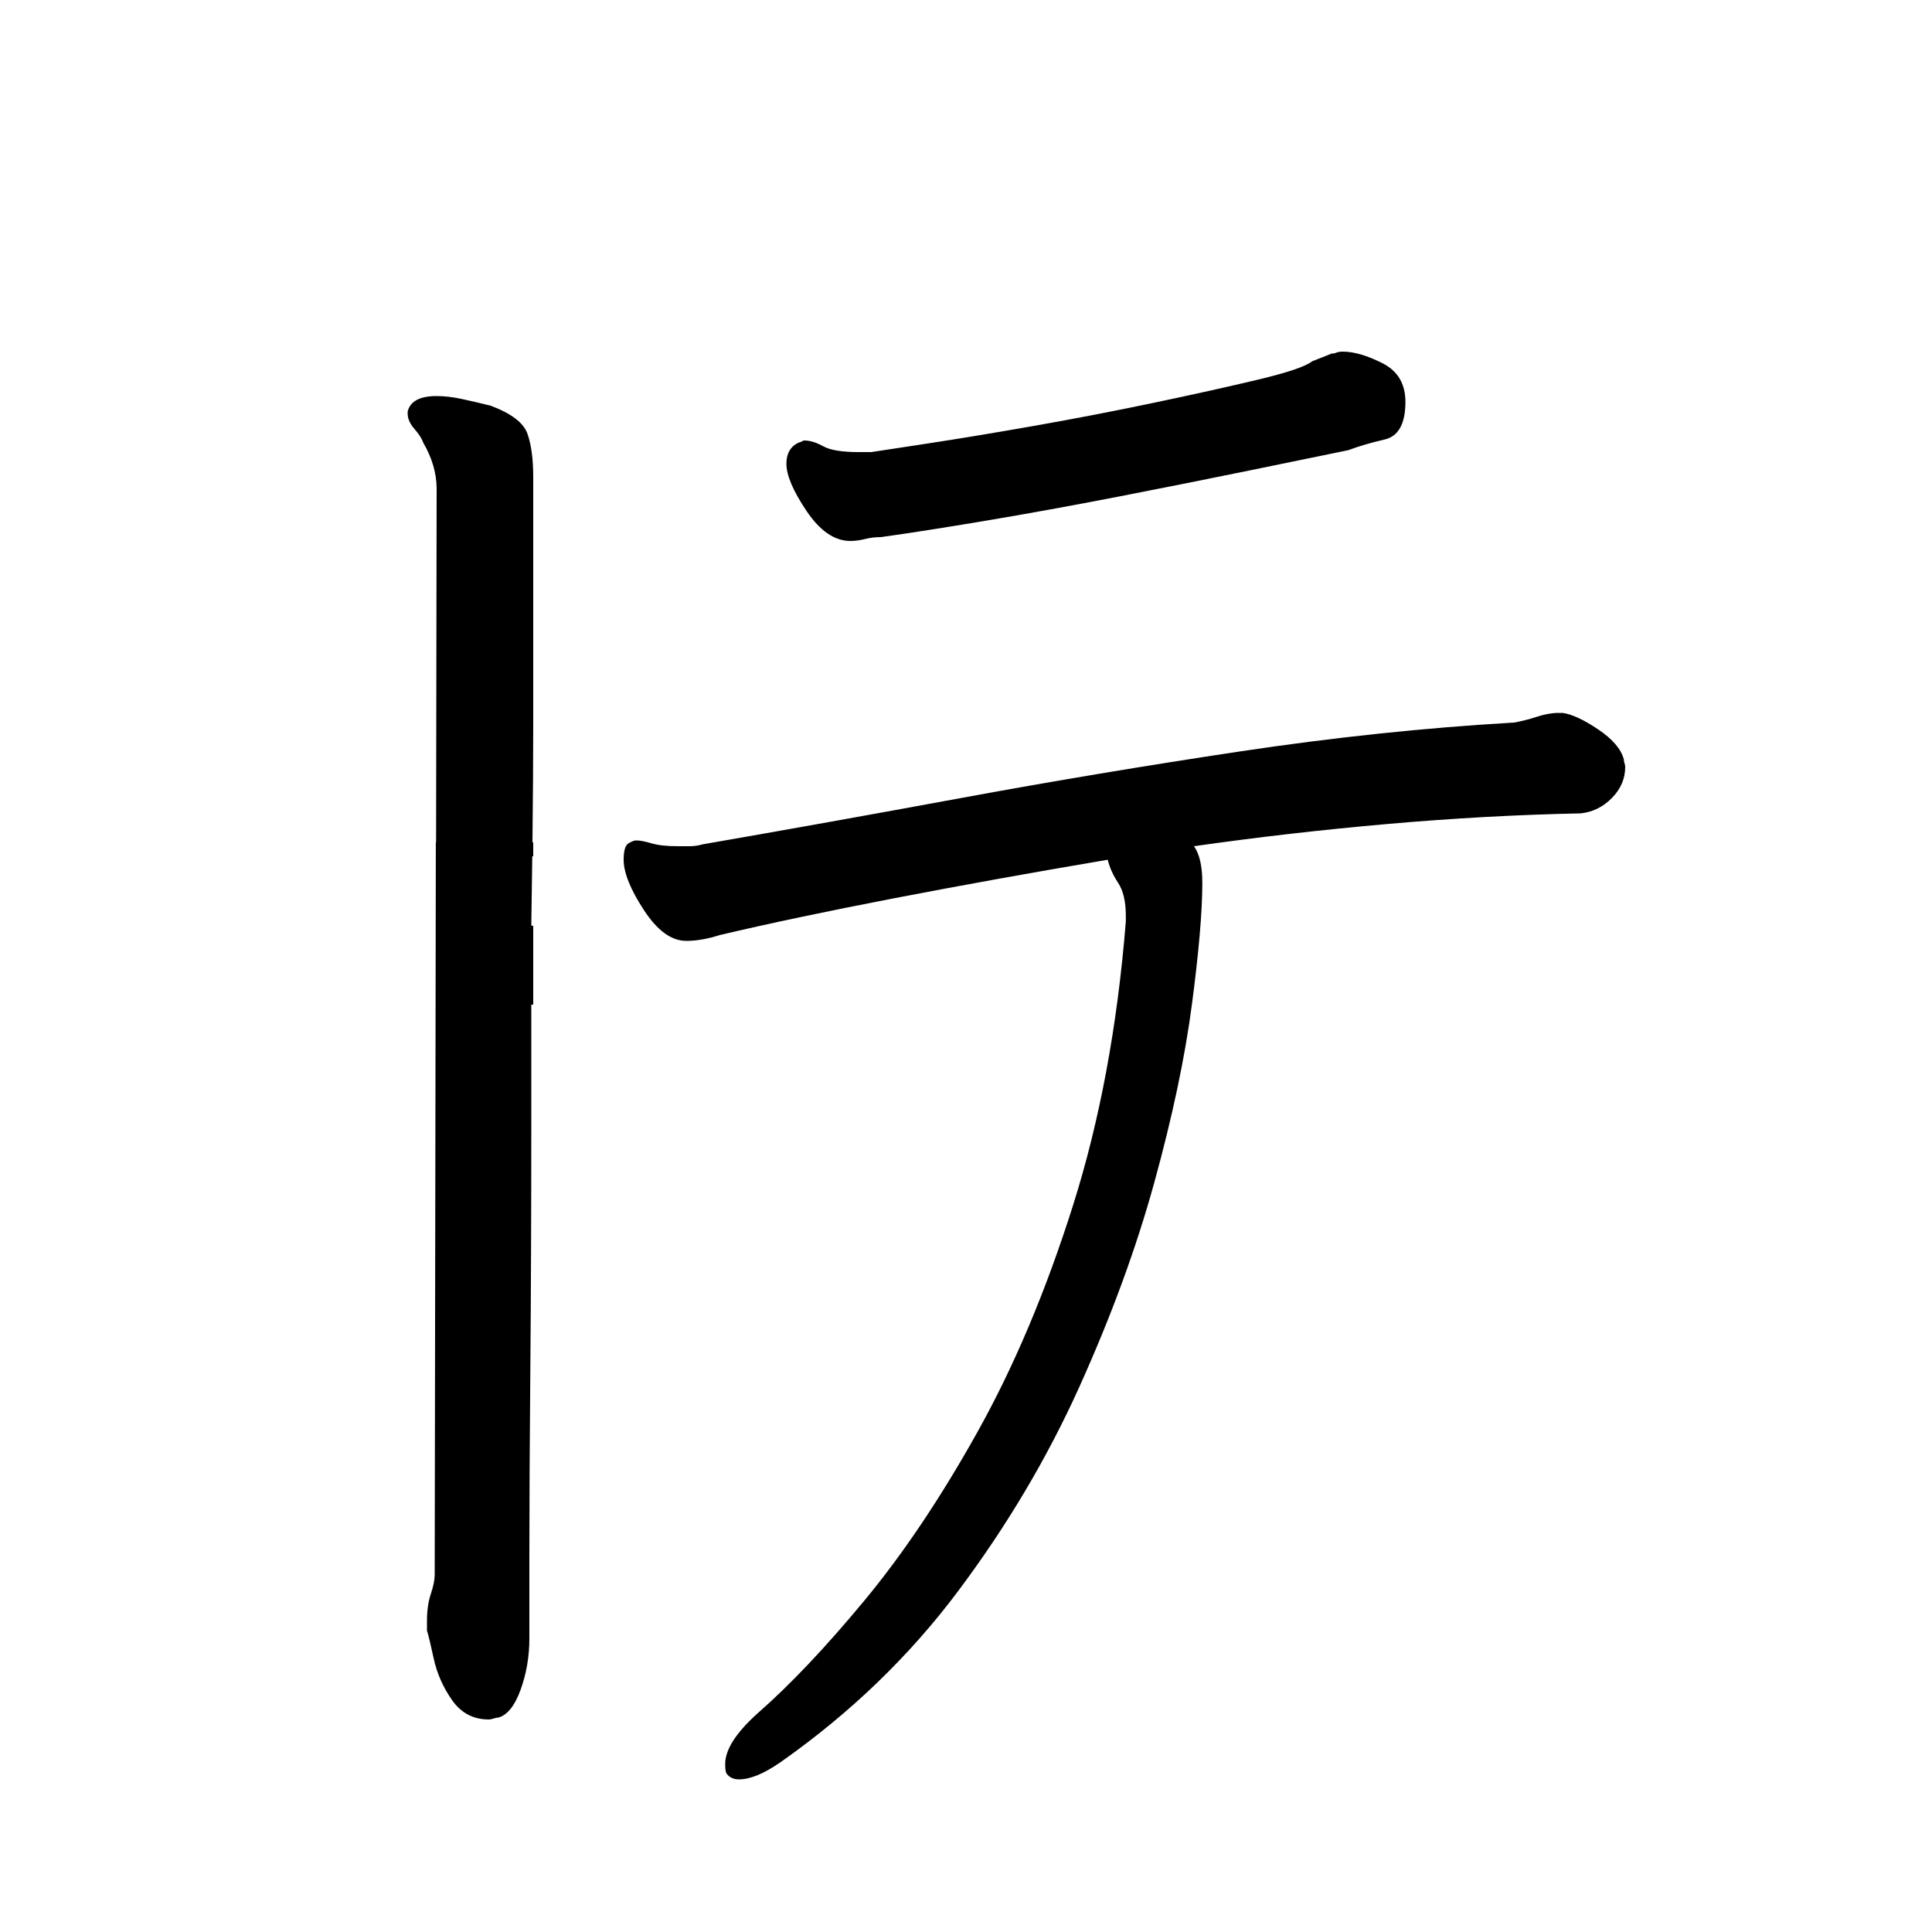
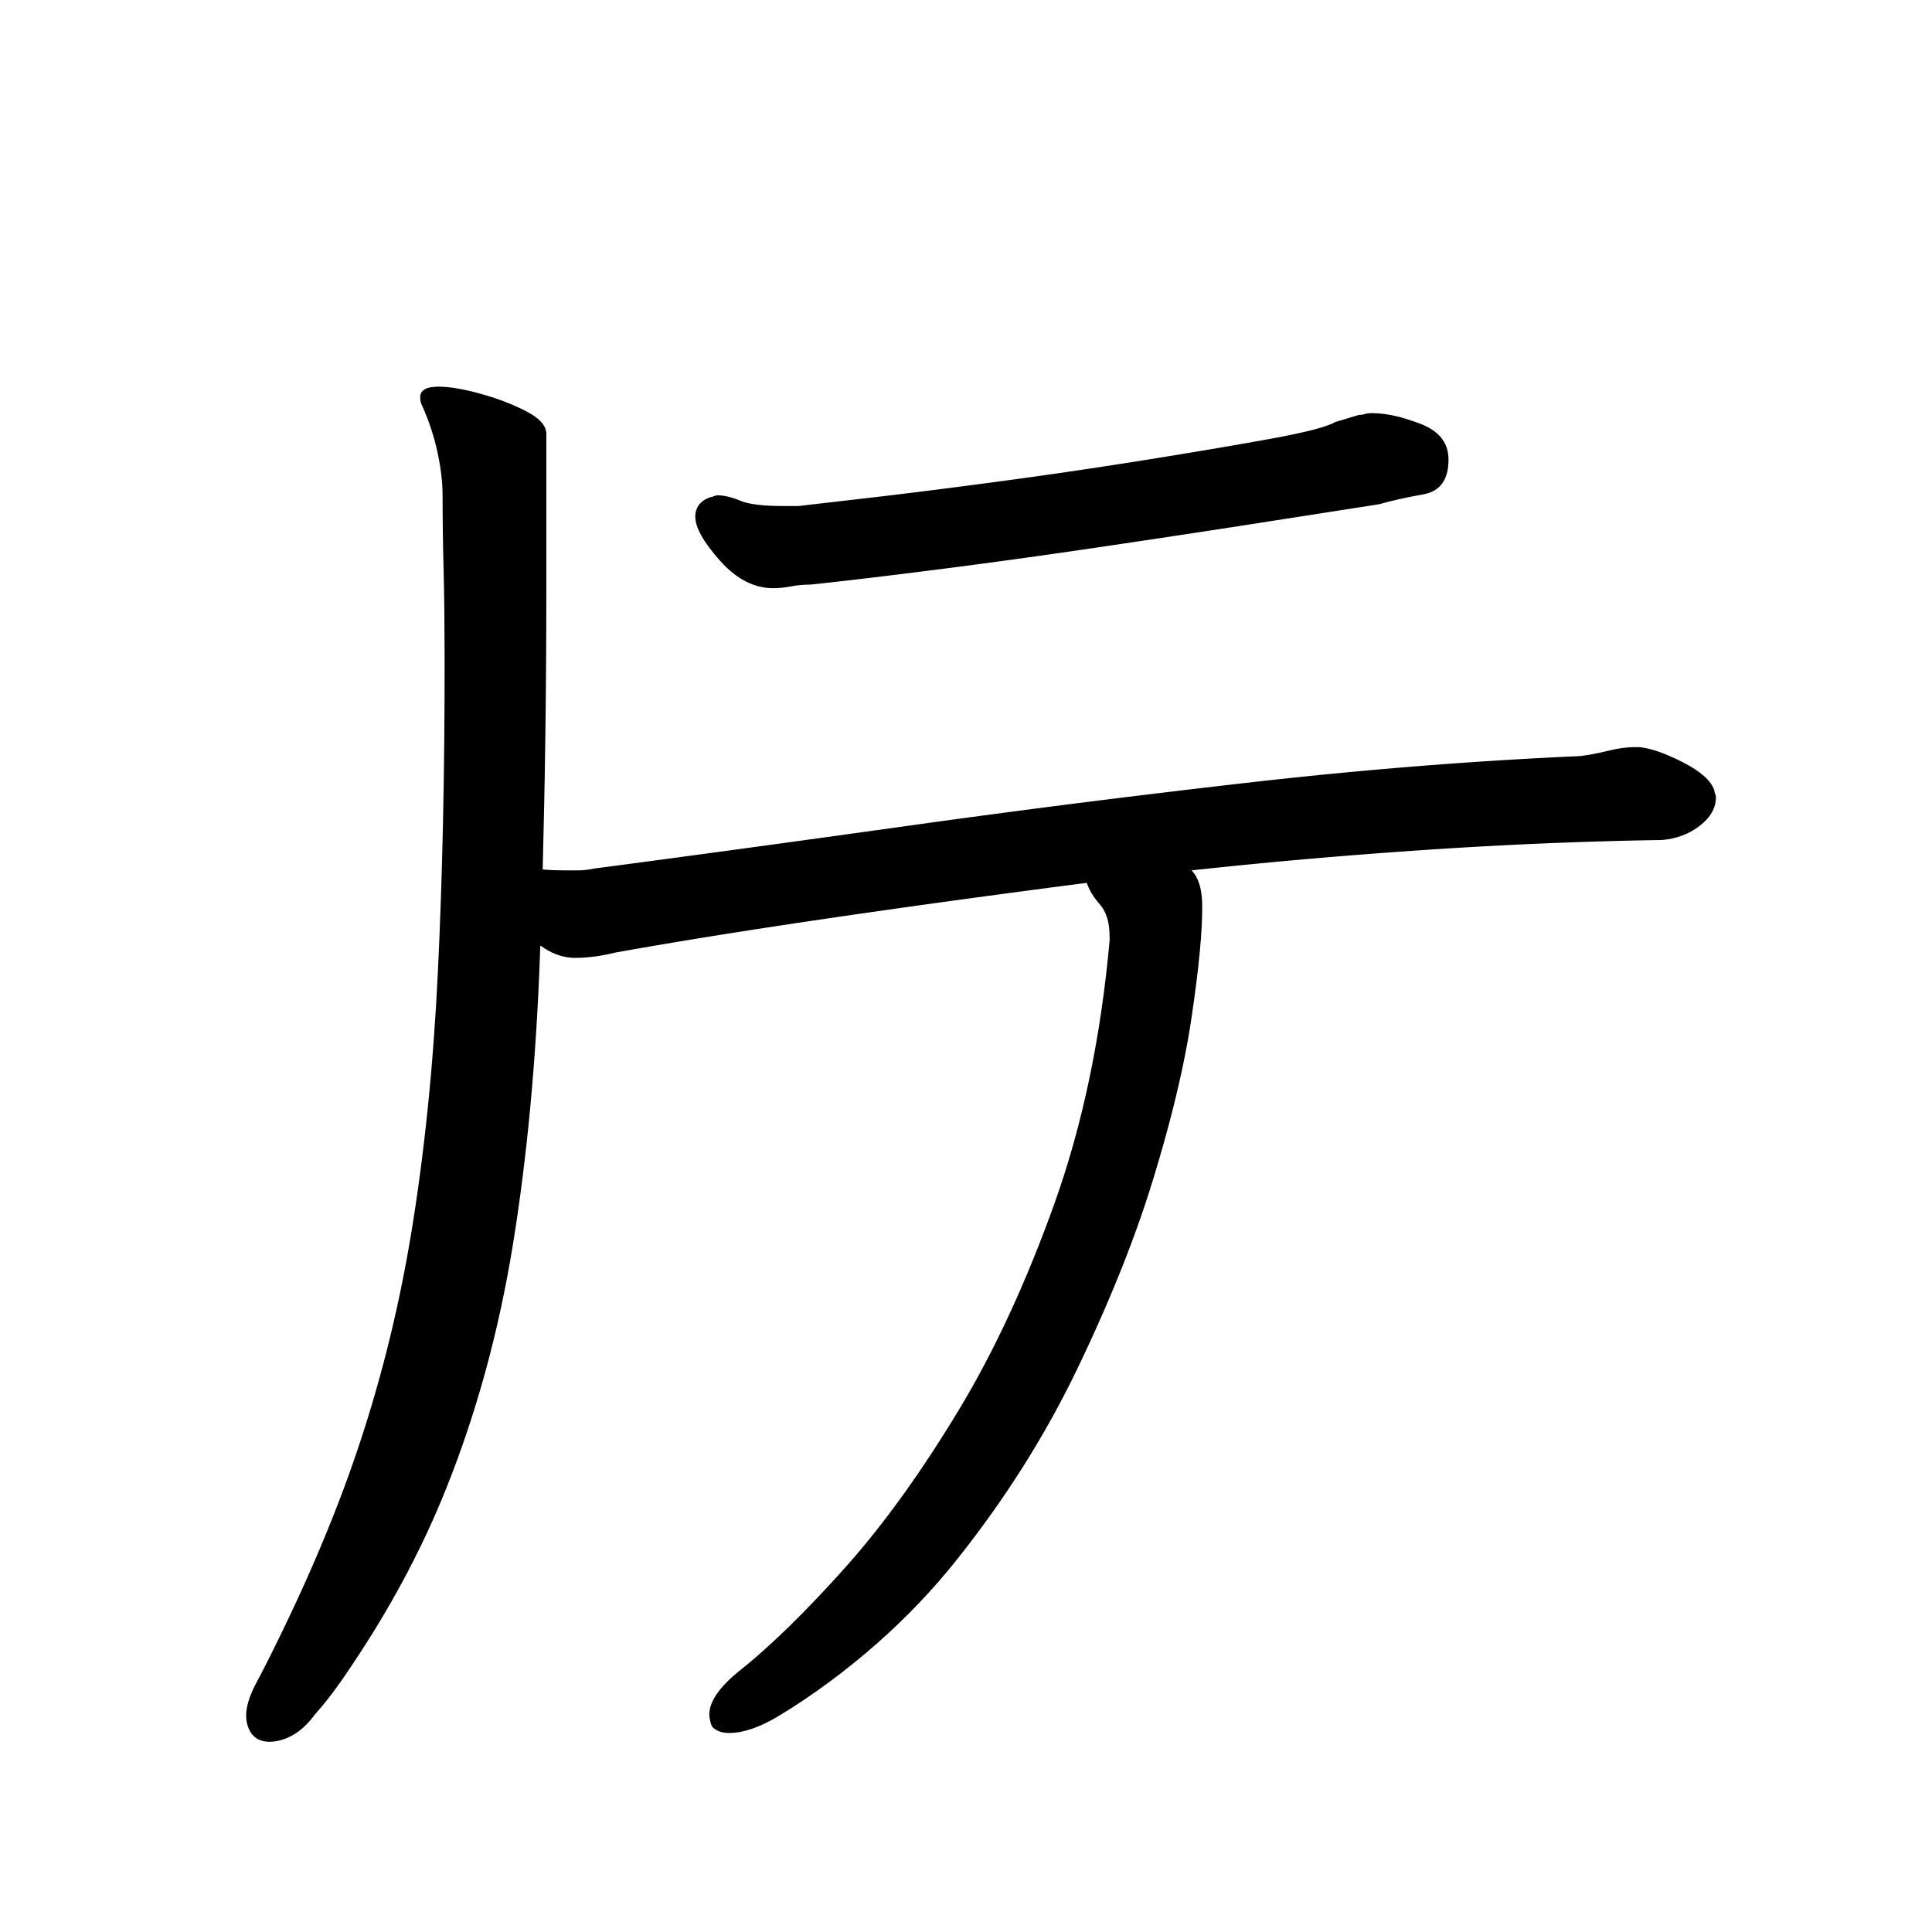
<svg xmlns="http://www.w3.org/2000/svg" viewBox="0 0 1000 1000">
-   <path d="M808.8 369.0H806.64Q801.6 369.0 795.48 371.0Q789.36 373.0 783.6 374.0Q714.48 378.0 641.4 389.0Q568.32 400.0 497.76 413.0Q427.2 426.0 363.84 437.0Q360.24 438.0 357.0 438.0H350.88Q342.24 438.0 337.2 436.5Q332.16 435.0 329.28 435.0Q327.84 435.0 325.32 436.5Q322.8 438.0 322.8 445.0Q322.8 455.0 333.24 471.0Q343.68 487.0 355.2 487.0Q363.12 487.0 372.48 484.0Q410.64 475.0 462.48 465.0Q514.32 455.0 573.36 445.0Q574.8 451.0 578.76 457.0Q582.72 463.0 582.72 474.0V477.0Q576.24 558.0 555.36 624.0Q534.48 690.0 506.04 741.0Q477.6 792.0 447.36 828.5Q417.12 865.0 391.92 887.0Q375.36 902.0 375.36 913.0Q375.36 917.0 376.08 918.0Q378.24 921.0 382.56 921.0Q391.2 921.0 404.16 912.0Q458.16 874.0 495.96 823.5Q533.76 773.0 558.6 718.0Q583.44 663.0 597.48 612.0Q611.52 561.0 616.92 520.0Q622.32 479.0 622.32 457.0Q622.32 444.0 618.0 438.0Q666.96 431.0 718.08 426.5Q769.2 422.0 818.16 421.0Q827.52 420.0 834.36 413.0Q841.2 406.0 841.2 397.0Q841.2 396.0 840.84 395.0Q840.48 394.0 840.48 393.0Q838.32 385.0 827.16 377.5Q816.0 370.0 808.8 369.0ZM276.0 520.0V479.251Q275.495 479.124 275.0 479.0Q275.3 460.126 275.509 443.13Q275.772 443.198 276.0 443.256V436.0H275.595Q276.0 400.744 276.0 374.0V247.0Q276.0 233.0 273.0 224.5Q270.0 216.0 254.0 210.0Q246.0 208.0 239.0 206.5Q232.0 205.0 226.0 205.0Q213.0 205.0 211.0 213.0V214.0Q211.0 218.0 214.5 222.0Q218.0 226.0 219.0 229.0Q226.0 241.0 226.0 253.0L225.716 436.0H225.588L225.0 815.0Q225.0 819.0 223.0 825.0Q221.0 831.0 221.0 839.0V844.0Q222.0 847.0 224.5 858.5Q227.0 870.0 234.0 880.0Q241.0 890.0 253.0 890.0Q254.0 890.0 255.5 889.5Q257.0 889.0 258.0 889.0Q265.0 887.0 269.5 874.5Q274.0 862.0 274.0 848.0V805.0Q274.0 767.0 274.5 708.5Q275.0 650.0 275.0 580.5V520.0ZM689.28 183.0 679.2 187.0Q674.16 191.0 651.12 196.5Q628.08 202.0 597.12 208.5Q566.16 215.0 534.84 220.5Q503.52 226.0 480.48 229.5Q457.44 233.0 450.96 234.0H444.48Q431.52 234.0 426.12 231.0Q420.72 228.0 416.4 228.0Q415.68 228.0 414.96 228.5Q414.24 229.0 413.52 229.0Q407.04 232.0 407.04 240.0Q407.04 249.0 417.48 264.5Q427.92 280.0 440.16 280.0Q443.76 280.0 447.72 279.0Q451.68 278.0 456.0 278.0Q477.6 275.0 510.36 269.5Q543.12 264.0 579.12 257.0Q615.12 250.0 646.8 243.5Q678.48 237.0 697.92 233.0Q705.84 230.0 716.64 227.5Q727.44 225.0 727.44 208.0Q727.44 194.0 715.56 188.0Q703.68 182.0 695.04 182.0Q692.88 182.0 691.8 182.5Q690.72 183.0 689.28 183.0Z" />
+   <path d="M282.779 305.12V224.573C282.779 220.35 279.269 216.428 272.249 212.808C265.229 209.188 257.332 206.171 248.557 203.758C239.782 201.344 232.586 200.138 226.97 200.138Q217.493 200.138 217.493 205.568C217.493 207.378 217.844 208.886 218.546 210.093C222.056 217.936 224.689 225.931 226.444 234.076C228.199 242.221 229.076 249.612 229.076 256.249C229.076 268.316 229.252 281.137 229.603 294.712C229.954 308.287 230.095 322.918 230.12 338.605C230.22 399.543 229.006 454.447 226.637 503.318C224.268 552.189 219.617 597.289 212.792 638.618C205.968 679.947 195.874 719.466 182.729 757.175C176.156 776.03 168.555 795.073 160.057 814.304C155.808 823.92 151.33 833.583 146.629 843.293C141.928 853.003 137.152 862.76 131.874 872.565C127.932 880.408 126.503 887.045 127.979 892.475C128.799 895.492 130.144 897.754 132.112 899.263C134.079 900.771 136.412 901.525 139.571 901.525C141.326 901.525 143.213 901.261 145.231 900.733C147.249 900.205 149.086 899.413 151.097 898.358C155.119 896.246 159.269 892.475 163.313 887.045C171.794 877.542 178.152 867.992 184.497 858.395C190.843 848.799 196.787 839.154 202.33 829.463C213.416 810.081 222.904 790.51 230.832 770.75C246.688 731.231 258.208 688.997 265.506 644.048C272.804 599.099 277.531 548.871 279.528 493.363C279.575 492.043 279.622 490.719 279.669 489.391Q281.774 490.93 283.906 492.098Q287.279 493.947 290.718 494.872Q294.157 495.796 297.661 495.796Q300.07 495.796 302.586 495.623Q305.102 495.449 307.724 495.103Q310.346 494.756 313.074 494.236Q315.803 493.716 318.638 493.023Q321.531 492.503 324.489 491.979Q327.446 491.456 330.469 490.928Q333.492 490.401 336.58 489.87Q339.668 489.34 342.822 488.805Q345.975 488.271 349.193 487.733Q352.411 487.195 355.694 486.653Q358.977 486.111 362.326 485.566Q365.674 485.021 369.087 484.472Q372.501 483.923 375.979 483.371Q379.457 482.818 383.001 482.262Q386.544 481.706 390.153 481.146Q393.761 480.586 397.435 480.023Q401.108 479.46 404.847 478.893Q408.585 478.326 412.389 477.755Q416.193 477.185 420.061 476.611Q423.93 476.037 427.864 475.459Q431.797 474.881 435.765 474.303Q439.733 473.725 443.736 473.148Q447.738 472.57 451.775 471.992Q455.811 471.414 459.882 470.837Q463.953 470.259 468.058 469.681Q472.164 469.103 476.303 468.526Q480.443 467.948 484.616 467.37Q488.79 466.792 492.998 466.215Q497.207 465.637 501.449 465.059Q505.692 464.481 509.968 463.903Q514.245 463.326 518.556 462.748Q522.867 462.17 527.213 461.592Q531.558 461.015 535.938 460.437Q538.127 460.148 540.326 459.859Q542.524 459.57 544.731 459.281Q546.938 458.992 549.154 458.704Q551.369 458.415 553.594 458.126Q555.818 457.837 558.05 457.548Q560.283 457.259 562.524 456.97Q563.436 459.743 565.116 462.517Q566.797 465.29 569.245 468.063Q571.694 470.837 572.956 474.765Q574.221 478.694 574.302 483.779L574.347 486.552Q574.14 488.892 573.916 491.218Q573.693 493.545 573.454 495.858Q573.15 498.829 572.819 501.778Q572.634 503.42 572.442 505.055Q571.908 509.626 571.311 514.144Q570.72 518.661 570.065 523.125Q569.415 527.588 568.701 531.997Q567.993 536.406 567.221 540.761Q566.455 545.116 565.624 549.417Q564.799 553.717 563.909 557.964Q563.025 562.21 562.077 566.403Q561.135 570.595 560.127 574.733Q559.126 578.872 558.06 582.956Q557 587.04 555.875 591.07Q554.756 595.1 553.572 599.076Q552.394 603.051 551.151 606.973Q549.913 610.894 548.611 614.762Q547.314 618.629 545.952 622.443Q544.597 626.256 543.208 630.015Q541.825 633.774 540.409 637.479Q539 641.184 537.558 644.835Q536.124 648.485 534.657 652.082Q533.199 655.679 531.708 659.221Q530.225 662.763 528.71 666.252Q527.202 669.74 525.661 673.174Q524.127 676.608 522.56 679.988Q521.001 683.368 519.407 686.694Q517.822 690.02 516.202 693.291Q514.589 696.563 512.941 699.78Q511.301 702.998 509.626 706.161Q507.958 709.324 506.255 712.433Q504.559 715.542 502.827 718.597Q501.102 721.652 499.341 724.653Q497.586 727.654 495.796 730.6Q494.011 733.547 492.218 736.441Q490.431 739.336 488.635 742.177Q486.845 745.019 485.045 747.809Q483.251 750.598 481.448 753.336Q479.65 756.073 477.842 758.758Q476.039 761.442 474.226 764.075Q472.419 766.707 470.6 769.287Q468.787 771.867 466.963 774.395Q465.144 776.923 463.314 779.398Q461.489 781.874 459.653 784.297Q457.821 786.72 455.978 789.09Q454.139 791.461 452.287 793.779Q450.441 796.098 448.581 798.363Q446.725 800.629 444.856 802.843Q442.991 805.057 441.112 807.218Q439.238 809.379 437.349 811.488Q435.463 813.597 433.596 815.653Q431.732 817.71 429.885 819.714Q428.042 821.718 426.216 823.67Q424.393 825.621 422.587 827.521Q418.984 831.32 415.445 834.909Q411.917 838.498 408.451 841.878Q404.994 845.258 401.596 848.429Q398.207 851.599 394.874 854.56Q391.549 857.521 388.277 860.273Q385.013 863.025 381.8 865.567Q379.707 867.3 377.917 868.976Q376.134 870.651 374.656 872.269Q371.697 875.504 369.915 878.509Q368.123 881.513 367.512 884.286Q366.857 887.06 367.361 889.602Q368.034 893.3 369.072 894.224Q372.182 896.997 377.439 896.997Q380.067 896.997 382.935 896.477Q385.801 895.957 388.906 894.917Q392.009 893.877 395.347 892.317Q398.678 890.757 402.226 888.677Q405.886 886.482 409.423 884.241Q412.93 882.001 416.333 879.715Q419.731 877.429 423.03 875.098Q426.315 872.767 429.511 870.391Q432.716 868.015 435.842 865.594Q438.973 863.173 442.022 860.706Q445.076 858.24 448.048 855.728Q451.026 853.217 453.923 850.66Q456.825 848.104 459.646 845.502Q462.474 842.9 465.22 840.253Q467.973 837.606 470.645 834.914Q473.324 832.222 475.923 829.485Q478.529 826.748 481.056 823.966Q483.589 821.183 486.043 818.356Q488.505 815.529 490.888 812.656Q493.278 809.783 495.591 806.866Q497.91 803.948 500.173 801.014Q502.444 798.08 504.658 795.13Q506.88 792.18 509.046 789.213Q511.219 786.247 513.336 783.264Q515.461 780.281 517.53 777.282Q519.606 774.283 521.627 771.268Q523.655 768.253 525.627 765.221Q527.606 762.19 529.529 759.142Q531.459 756.094 533.333 753.03Q535.214 749.966 537.038 746.886Q538.87 743.806 540.646 740.71Q542.429 737.613 544.155 734.5Q545.888 731.388 547.565 728.259Q549.25 725.13 550.878 721.985Q552.512 718.839 554.091 715.678Q555.677 712.516 557.206 709.339Q558.742 706.161 560.236 702.998Q561.736 699.834 563.194 696.686Q564.658 693.537 566.079 690.402Q567.506 687.268 568.89 684.148Q570.281 681.028 571.627 677.923Q572.98 674.817 574.289 671.726Q575.604 668.635 576.875 665.558Q578.152 662.482 579.384 659.42Q580.622 656.357 581.816 653.31Q583.015 650.262 584.17 647.229Q585.33 644.195 586.445 641.177Q587.565 638.158 588.639 635.153Q589.717 632.149 590.749 629.159Q591.784 626.169 592.773 623.194Q593.766 620.218 594.711 617.257Q595.661 614.296 596.563 611.349Q597.469 608.403 598.34 605.492Q599.213 602.582 600.051 599.707Q600.892 596.833 601.696 593.995Q602.504 591.156 603.275 588.354Q604.049 585.552 604.787 582.786Q605.527 580.02 606.23 577.29Q606.936 574.56 607.606 571.866Q608.277 569.172 608.911 566.515Q609.548 563.857 610.147 561.235Q610.749 558.614 611.313 556.028Q611.879 553.443 612.408 550.893Q612.938 548.344 613.431 545.831Q613.925 543.317 614.382 540.84Q614.841 538.363 615.261 535.922Q615.683 533.481 616.067 531.076Q616.453 528.671 616.8 526.302Q617.499 521.565 618.108 517.101Q618.723 512.638 619.247 508.449Q619.68 505.02 620.05 501.778Q620.131 501.066 620.212 500.346Q620.651 496.432 620.996 492.792Q621.344 489.152 621.596 485.786Q621.849 482.421 622.006 479.33Q622.163 476.239 622.224 473.422Q622.285 470.605 622.249 468.063Q622.207 465.059 621.843 462.459Q621.479 459.859 620.794 457.664Q619.424 453.273 616.762 450.499Q620.48 450.095 624.209 449.699Q627.938 449.304 631.678 448.918Q635.417 448.531 639.167 448.154Q642.916 447.777 646.677 447.408Q650.437 447.04 654.207 446.681Q657.978 446.321 661.759 445.971Q665.54 445.621 669.331 445.279Q673.122 444.938 676.924 444.606Q680.726 444.274 684.538 443.951Q688.35 443.627 692.173 443.313Q695.995 442.999 699.828 442.694Q703.661 442.389 707.504 442.093Q711.348 441.797 715.202 441.51Q719.055 441.222 722.919 440.944Q726.783 440.666 730.658 440.397Q734.532 440.128 738.417 439.868Q742.302 439.608 746.177 439.361Q750.052 439.114 753.916 438.879Q757.781 438.644 761.635 438.422Q765.49 438.2 769.334 437.991Q773.178 437.781 777.013 437.584Q780.847 437.388 784.671 437.203Q788.495 437.019 792.309 436.848Q796.123 436.676 799.927 436.517Q803.731 436.358 807.525 436.212Q811.318 436.066 815.102 435.932Q818.886 435.799 822.659 435.678Q826.433 435.557 830.196 435.448Q833.959 435.34 837.713 435.244Q841.466 435.149 845.209 435.066Q848.952 434.983 852.685 434.912Q856.418 434.842 860.141 434.784Q862.986 434.553 865.635 433.975Q868.29 433.397 870.754 432.473Q873.218 431.548 875.49 430.277Q877.763 429.006 879.843 427.389Q884.005 424.153 886.086 420.455Q888.166 416.758 888.166 412.598Q888.166 411.673 887.728 410.749Q887.29 409.824 887.29 408.9Q885.976 405.202 881.924 401.62Q879.898 399.829 877.188 398.067Q874.477 396.305 871.082 394.571Q867.688 392.838 864.594 391.48Q861.5 390.123 858.707 389.14Q855.915 388.158 853.424 387.552Q850.932 386.945 848.742 386.714H846.114Q843.047 386.714 839.652 387.176Q836.258 387.638 832.534 388.563Q828.811 389.487 825.197 390.18Q821.583 390.874 818.078 391.336Q815.45 391.452 812.817 391.573Q810.184 391.695 807.547 391.823Q804.909 391.952 802.266 392.086Q799.624 392.221 796.977 392.361Q794.33 392.502 791.678 392.649Q789.026 392.797 786.37 392.95Q783.713 393.104 781.052 393.263Q778.391 393.423 775.725 393.589Q773.059 393.755 770.388 393.928Q767.718 394.1 765.042 394.279Q762.367 394.458 759.687 394.643Q757.007 394.828 754.322 395.019Q751.637 395.211 748.948 395.408Q746.258 395.606 743.564 395.81Q740.87 396.014 738.171 396.224Q735.472 396.435 732.769 396.651Q730.065 396.868 727.357 397.091Q724.649 397.314 721.936 397.543Q719.223 397.773 716.505 398.008Q713.787 398.244 711.065 398.486Q708.342 398.728 705.615 398.976Q702.888 399.224 700.156 399.479Q697.424 399.733 694.688 399.994Q691.952 400.255 689.21 400.522Q686.469 400.79 683.723 401.063Q680.977 401.337 678.227 401.617Q675.476 401.896 672.721 402.183Q669.965 402.469 667.205 402.761Q664.445 403.054 661.68 403.353Q658.916 403.651 656.146 403.957Q653.377 404.262 650.603 404.573Q647.828 404.885 645.05 405.202Q642.271 405.52 639.495 405.84Q636.719 406.159 633.946 406.481Q631.173 406.802 628.403 407.125Q625.633 407.448 622.866 407.773Q620.1 408.098 617.336 408.425Q614.572 408.752 611.811 409.081Q609.05 409.409 606.292 409.74Q603.534 410.07 600.779 410.402Q598.024 410.734 595.272 411.068Q592.521 411.402 589.772 411.738Q587.023 412.074 584.277 412.412Q581.531 412.749 578.788 413.089Q576.045 413.428 573.305 413.77Q570.565 414.111 567.828 414.454Q565.091 414.797 562.357 415.142Q559.623 415.487 556.892 415.833Q554.161 416.18 551.433 416.528Q548.706 416.877 545.981 417.227Q543.256 417.577 540.534 417.929Q537.812 418.282 535.093 418.635Q532.374 418.989 529.658 419.345Q526.942 419.701 524.229 420.058Q521.516 420.416 518.806 420.775Q516.096 421.134 513.389 421.495Q510.682 421.856 507.978 422.219Q505.274 422.582 502.573 422.947Q499.872 423.312 497.174 423.678Q494.476 424.045 491.781 424.413Q489.086 424.781 486.394 425.152Q483.702 425.522 481.013 425.894Q478.324 426.266 475.638 426.639Q472.951 427.013 470.268 427.389Q467.585 427.764 464.911 428.138Q462.236 428.512 459.57 428.884Q456.905 429.255 454.247 429.626Q451.59 429.996 448.941 430.364Q446.292 430.732 443.652 431.099Q441.012 431.465 438.38 431.83Q435.748 432.195 433.125 432.558Q430.502 432.921 427.887 433.282Q425.273 433.643 422.668 434.002Q420.066 434.362 417.472 434.719Q414.878 435.076 412.293 435.432Q409.708 435.788 407.131 436.142Q404.554 436.496 401.986 436.848Q399.418 437.2 396.859 437.55Q394.299 437.9 391.748 438.249Q389.197 438.597 386.655 438.944Q384.112 439.291 381.578 439.635Q379.044 439.98 376.519 440.323Q373.994 440.666 371.477 441.008Q368.96 441.349 366.452 441.688Q363.944 442.028 361.445 442.365Q358.945 442.703 356.454 443.039Q353.963 443.375 351.48 443.709Q348.998 444.043 346.524 444.375Q344.05 444.707 341.585 445.038Q339.119 445.368 336.662 445.697Q334.206 446.025 331.757 446.352Q329.309 446.679 326.869 447.004Q324.43 447.329 321.999 447.652Q319.567 447.975 317.145 448.297Q314.722 448.618 312.308 448.937Q309.894 449.257 307.489 449.575Q303.119 450.499 299.177 450.499H291.73Q289.102 450.499 286.746 450.413Q284.391 450.326 282.308 450.153Q281.582 450.092 280.888 450.021C282.077 405.772 282.779 357.471 282.779 305.12ZM703.31 214.771 691.045 218.468Q689.511 219.393 686.609 220.404Q683.707 221.415 679.436 222.513Q677.301 223.061 674.823 223.632Q672.345 224.202 669.525 224.795Q666.706 225.387 663.543 226.001Q660.381 226.615 656.877 227.25Q653.372 227.886 649.717 228.536Q646.062 229.186 642.257 229.85Q638.451 230.515 634.495 231.193Q630.539 231.872 626.433 232.566Q622.326 233.259 618.069 233.967Q613.811 234.674 609.403 235.397Q607.199 235.758 604.958 236.123Q602.716 236.487 600.437 236.856Q598.158 237.224 595.841 237.596Q593.524 237.968 591.17 238.343Q588.815 238.719 586.459 239.091Q584.103 239.463 581.745 239.831Q579.387 240.199 577.027 240.564Q574.668 240.929 572.306 241.29Q569.945 241.651 567.582 242.009Q565.219 242.366 562.854 242.72Q560.489 243.074 558.123 243.424Q555.756 243.774 553.388 244.121Q551.02 244.468 548.65 244.811Q546.28 245.154 543.908 245.493Q541.537 245.833 539.163 246.168Q536.79 246.504 534.415 246.836Q532.04 247.169 529.663 247.497Q527.286 247.826 524.908 248.151Q522.53 248.476 520.149 248.797Q517.769 249.119 515.387 249.436Q513.005 249.754 510.663 250.065Q508.32 250.375 506.017 250.679Q503.714 250.982 501.45 251.278Q499.186 251.574 496.962 251.863Q492.513 252.441 488.221 252.99Q483.93 253.539 479.796 254.059Q475.662 254.579 471.685 255.07Q467.709 255.561 463.889 256.023Q460.07 256.485 456.408 256.919Q452.746 257.352 449.242 257.756Q445.738 258.161 442.548 258.529Q439.359 258.897 436.484 259.23Q433.609 259.562 431.049 259.858Q428.49 260.154 426.245 260.414Q421.755 260.934 418.524 261.31Q415.293 261.685 413.322 261.916H405.437Q401.495 261.916 398.127 261.743Q394.76 261.57 391.967 261.223Q389.175 260.876 386.957 260.356Q384.74 259.836 383.097 259.143Q379.811 257.756 376.855 257.063Q373.898 256.37 371.27 256.37Q370.393 256.37 369.517 256.832Q368.641 257.294 367.765 257.294Q363.823 258.681 361.852 261.223Q359.88 263.765 359.88 267.463Q359.88 269.543 360.674 271.998Q361.468 274.454 363.056 277.285Q364.644 280.116 367.026 283.322Q369.408 286.529 372.584 290.111Q375.76 293.693 379.072 296.38Q382.385 299.067 385.835 300.858Q389.284 302.649 392.871 303.544Q396.457 304.44 400.181 304.44Q402.371 304.44 404.671 304.209Q406.97 303.978 409.38 303.515Q411.789 303.053 414.308 302.822Q416.827 302.591 419.455 302.591Q422.74 302.244 426.238 301.862Q429.735 301.479 433.445 301.06Q437.155 300.641 441.077 300.186Q444.999 299.731 449.133 299.24Q453.267 298.749 457.613 298.222Q459.786 297.958 462.012 297.685Q464.238 297.413 466.518 297.131Q468.797 296.849 471.129 296.559Q473.461 296.268 475.847 295.968Q478.232 295.669 480.67 295.36Q483.109 295.051 485.6 294.733Q488.091 294.416 490.598 294.092Q493.105 293.769 495.627 293.441Q498.149 293.112 500.687 292.778Q503.225 292.444 505.778 292.104Q508.331 291.765 510.899 291.42Q513.467 291.075 516.051 290.725Q518.635 290.375 521.234 290.019Q523.833 289.663 526.448 289.302Q529.063 288.941 531.693 288.575Q534.323 288.208 536.968 287.836Q539.613 287.464 542.274 287.087Q544.935 286.71 547.611 286.327Q550.287 285.944 552.979 285.556Q555.671 285.168 558.378 284.774Q561.085 284.38 563.807 283.981Q566.529 283.582 569.267 283.178Q572.005 282.774 574.722 282.371Q577.44 281.968 580.136 281.567Q582.833 281.167 585.509 280.768Q588.185 280.369 590.841 279.971Q593.497 279.574 596.132 279.179Q598.767 278.783 601.382 278.39Q603.996 277.996 606.59 277.604Q609.184 277.213 611.758 276.823Q614.331 276.433 616.884 276.044Q619.437 275.656 621.97 275.27Q624.502 274.883 627.014 274.499Q629.526 274.114 632.018 273.732Q634.509 273.349 636.98 272.968Q639.451 272.587 641.901 272.208Q644.351 271.829 646.781 271.451Q649.211 271.074 651.62 270.698L656.381 269.956L661.025 269.232L665.552 268.526L669.964 267.838L678.437 266.517Q682.557 265.874 686.445 265.267L693.988 264.09Q697.643 263.52 701.065 262.985Q704.487 262.451 707.677 261.952Q710.866 261.454 713.823 260.992Q716.232 260.298 718.861 259.634Q721.489 258.97 724.336 258.334Q727.184 257.698 730.25 257.092Q733.316 256.485 736.602 255.907Q739.887 255.33 742.351 253.914Q744.815 252.499 746.458 250.245Q748.1 247.992 748.922 244.901Q749.743 241.81 749.743 237.881Q749.743 234.646 748.84 231.872Q747.936 229.099 746.129 226.788Q744.322 224.477 741.612 222.628Q738.901 220.779 735.287 219.393Q731.674 218.006 728.306 216.966Q724.939 215.926 721.817 215.233Q718.696 214.539 715.822 214.193Q712.947 213.846 710.319 213.846Q707.69 213.846 706.376 214.308Q705.062 214.771 703.31 214.771Z" />
</svg>
